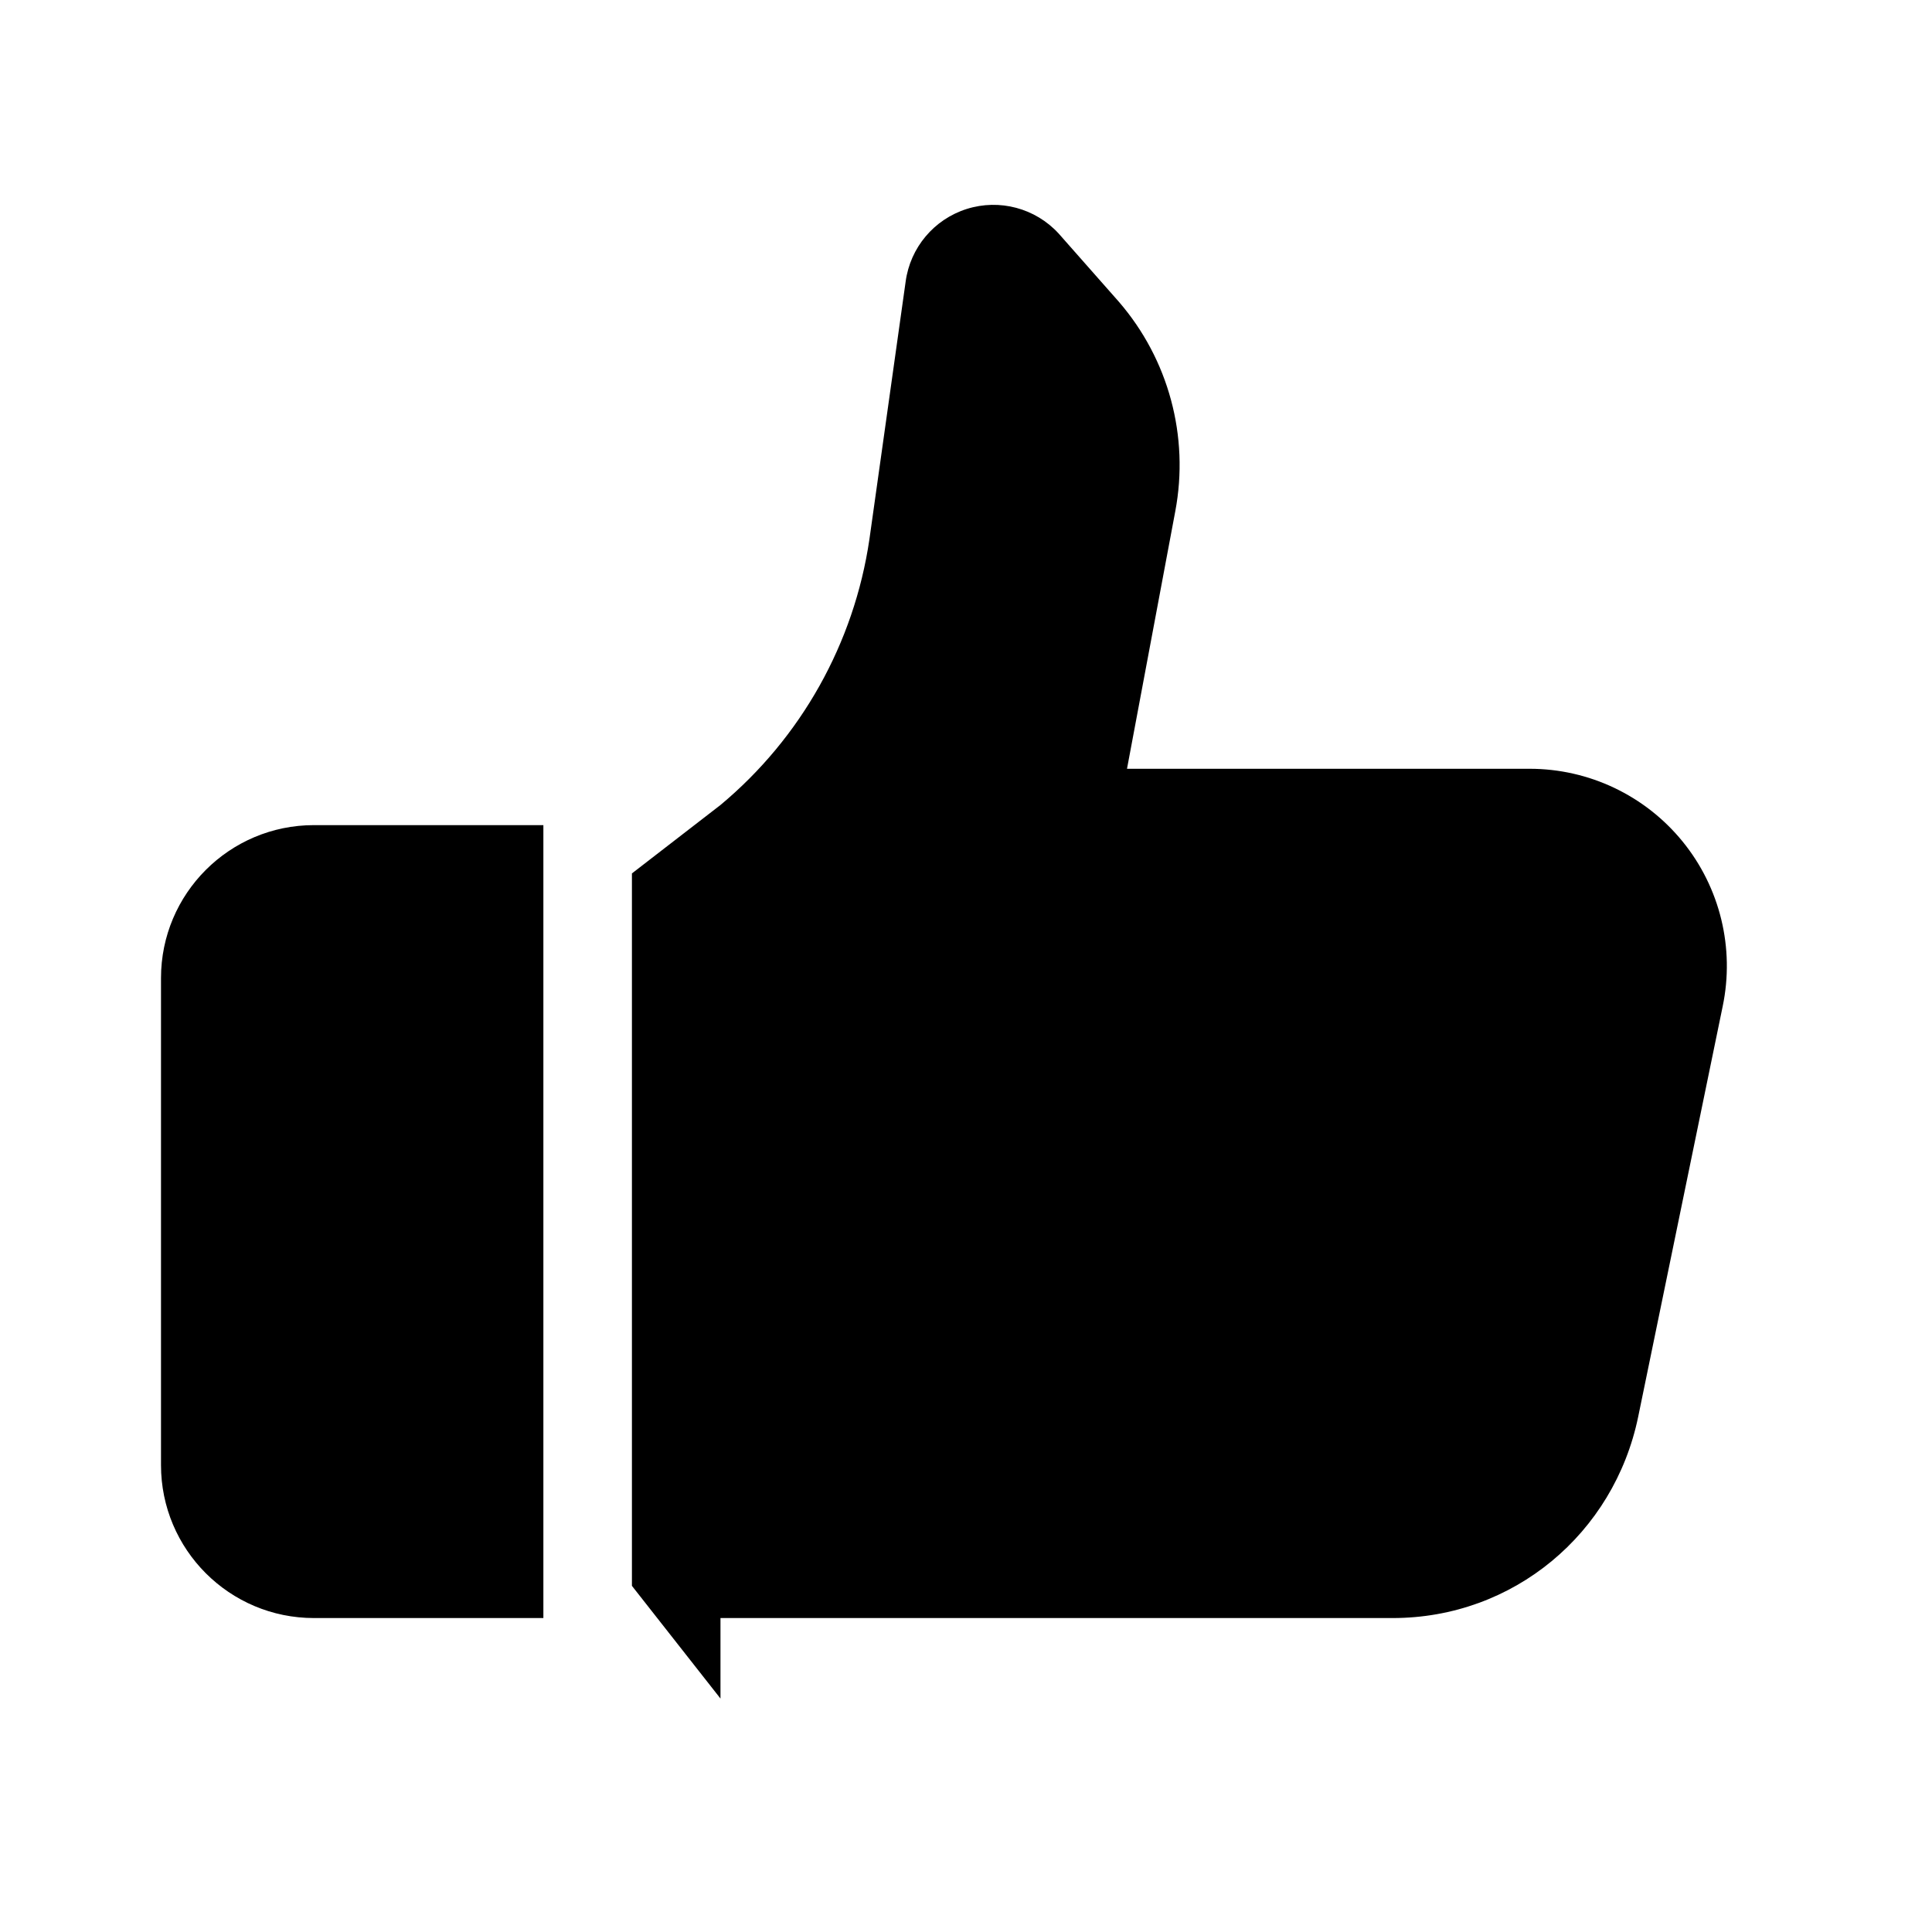
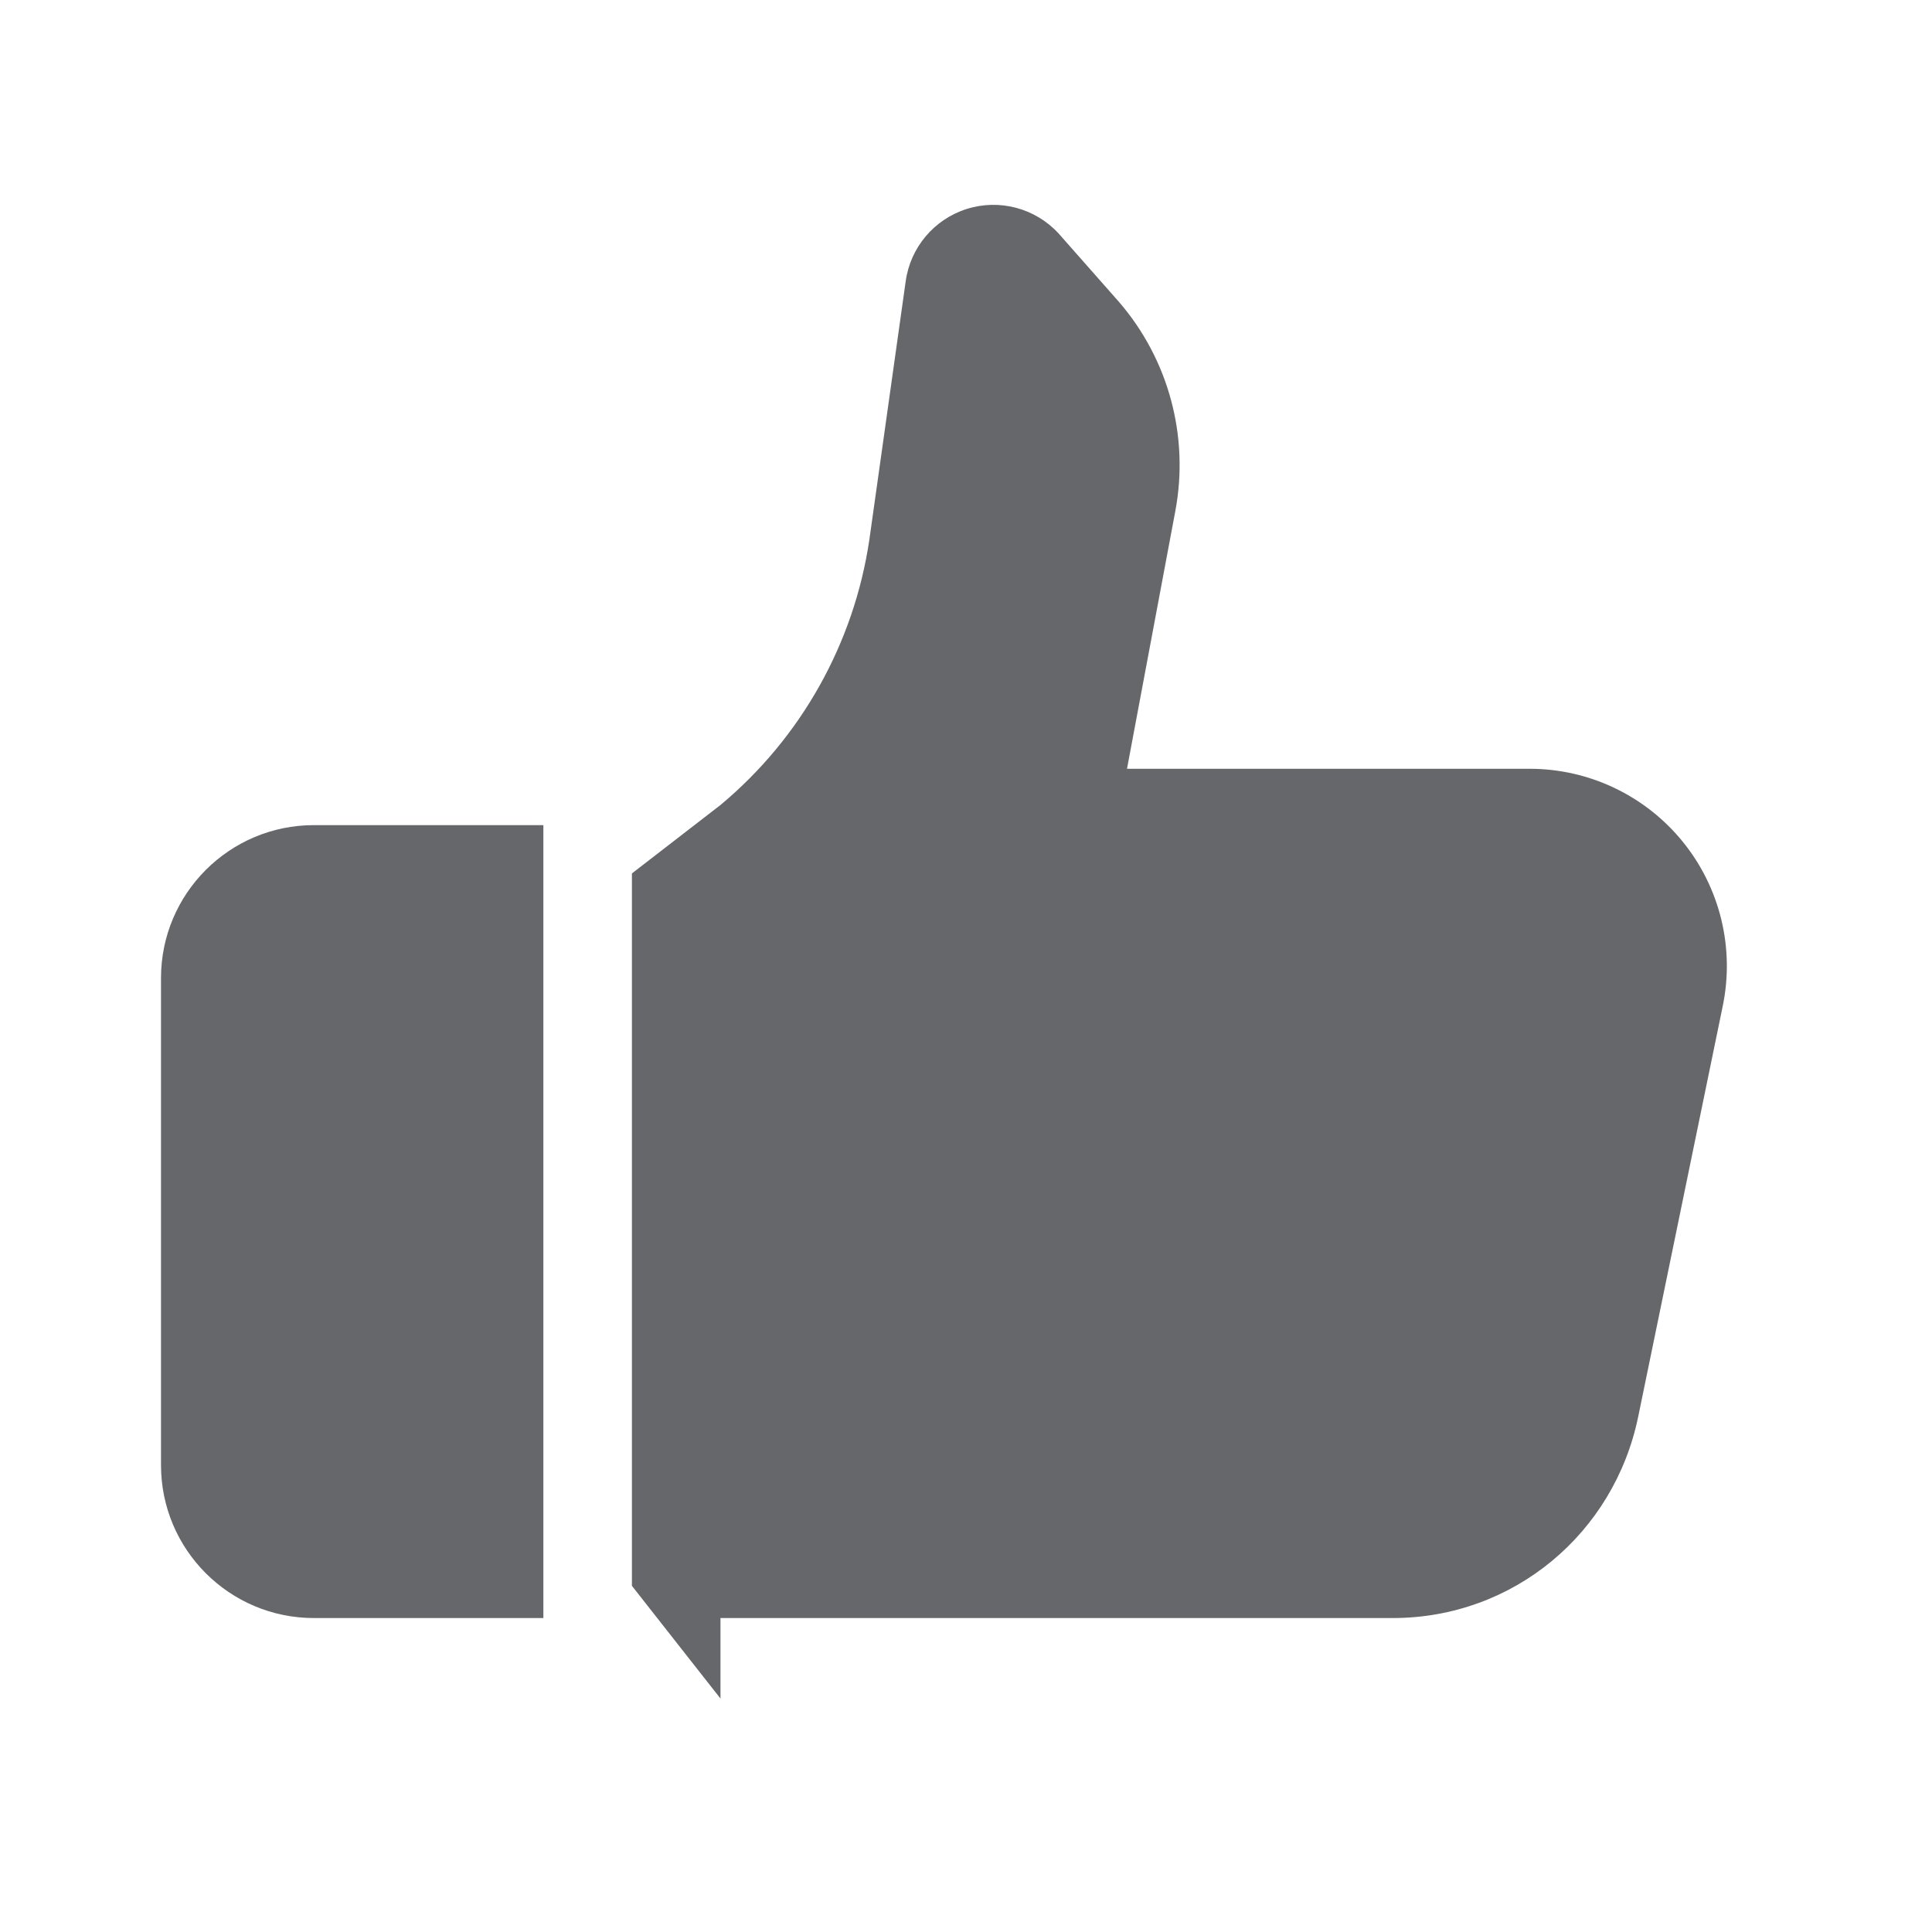
<svg xmlns="http://www.w3.org/2000/svg" viewBox="0 0 48 48" role="img" aria-label="J’aime">
-   <path fill="currentColor" d="M13.5 20.5H7.8A3.8 3.8 0 0 0 4 24.3v12.1a3.8 3.8 0 0 0 3.8 3.8h5.7V20.5Zm4.4 19.7h16.7c3 0 5.5-2.1 6.1-5l2.1-10.2a4.9 4.9 0 0 0-4.8-5.9H28l1.2-6.4a6.2 6.2 0 0 0-1.4-5.2l-1.5-1.7a2.2 2.2 0 0 0-3.8 1.2l-.9 6.4a10.6 10.6 0 0 1-3.7 6.6l-2.2 1.7v17.7l2.2 2.8Z" />
+   <path fill="#65676B" d="M13.5 20.5H7.8A3.8 3.8 0 0 0 4 24.3v12.1a3.8 3.8 0 0 0 3.8 3.8h5.7V20.5Zm4.4 19.7h16.7c3 0 5.5-2.1 6.1-5l2.1-10.2a4.9 4.9 0 0 0-4.8-5.9H28l1.2-6.4a6.2 6.2 0 0 0-1.4-5.2l-1.5-1.7a2.2 2.2 0 0 0-3.8 1.2l-.9 6.4a10.6 10.6 0 0 1-3.7 6.6l-2.2 1.7v17.7l2.2 2.8Z" />
</svg>
